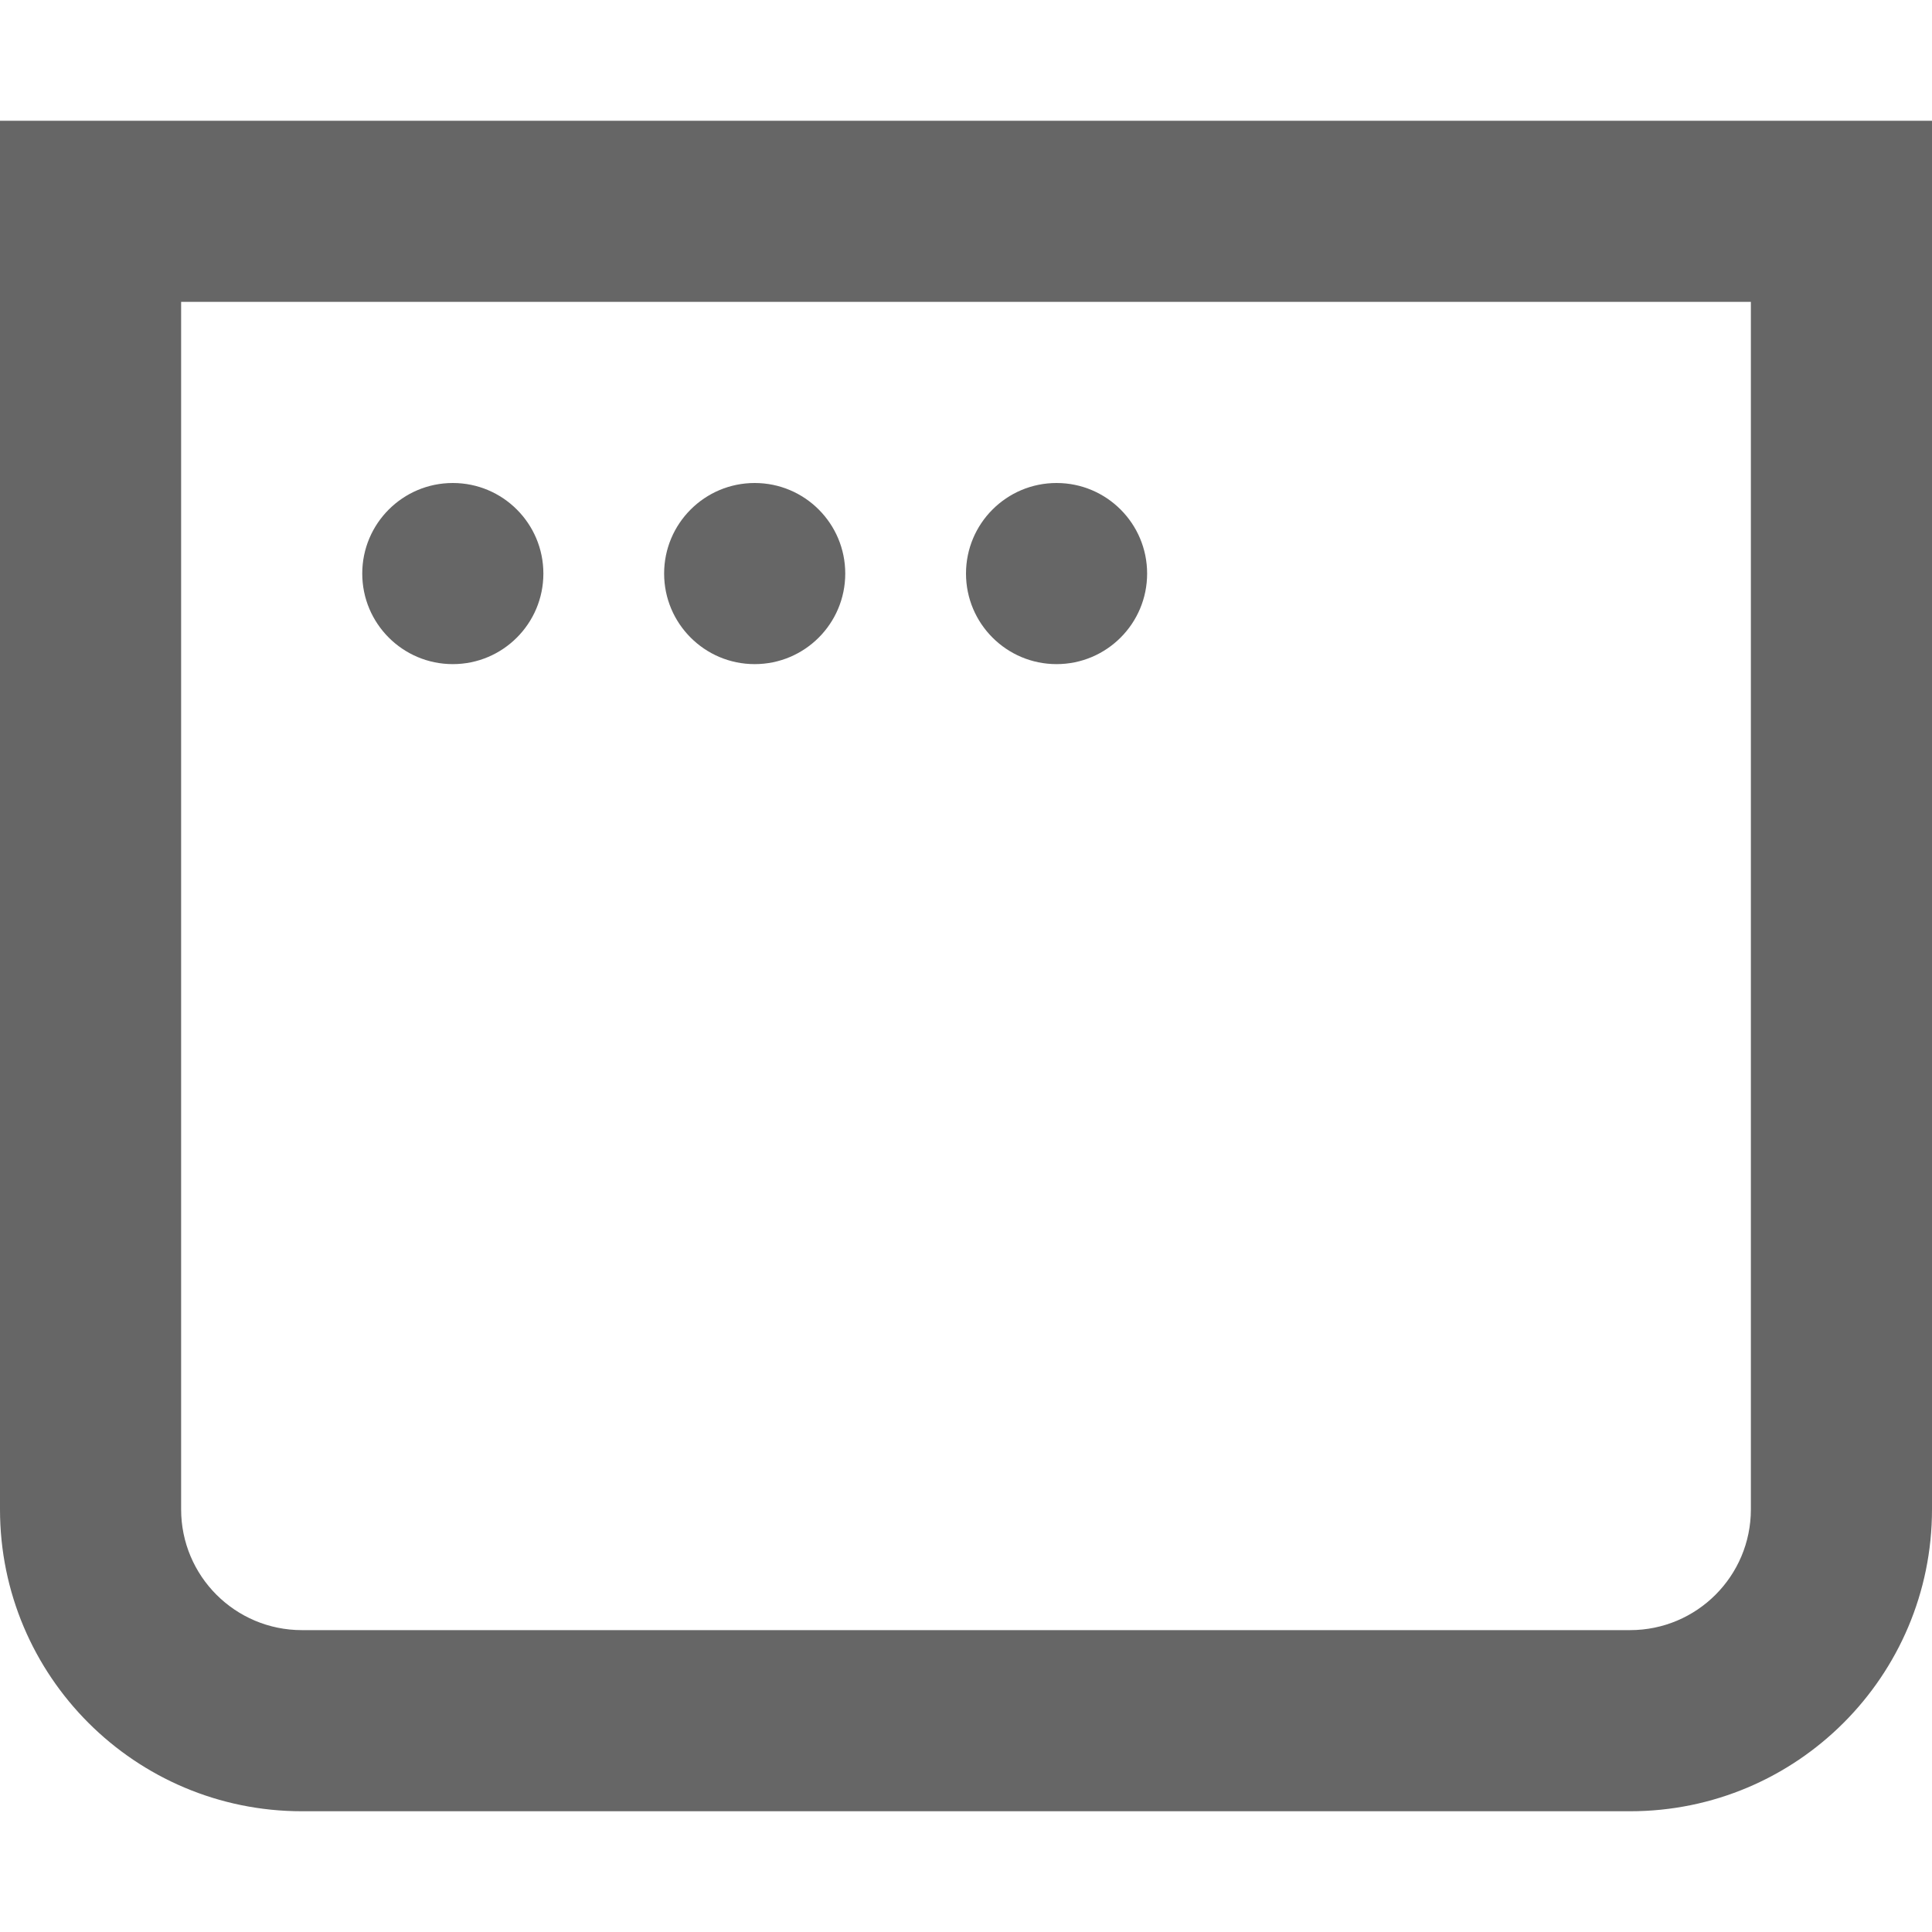
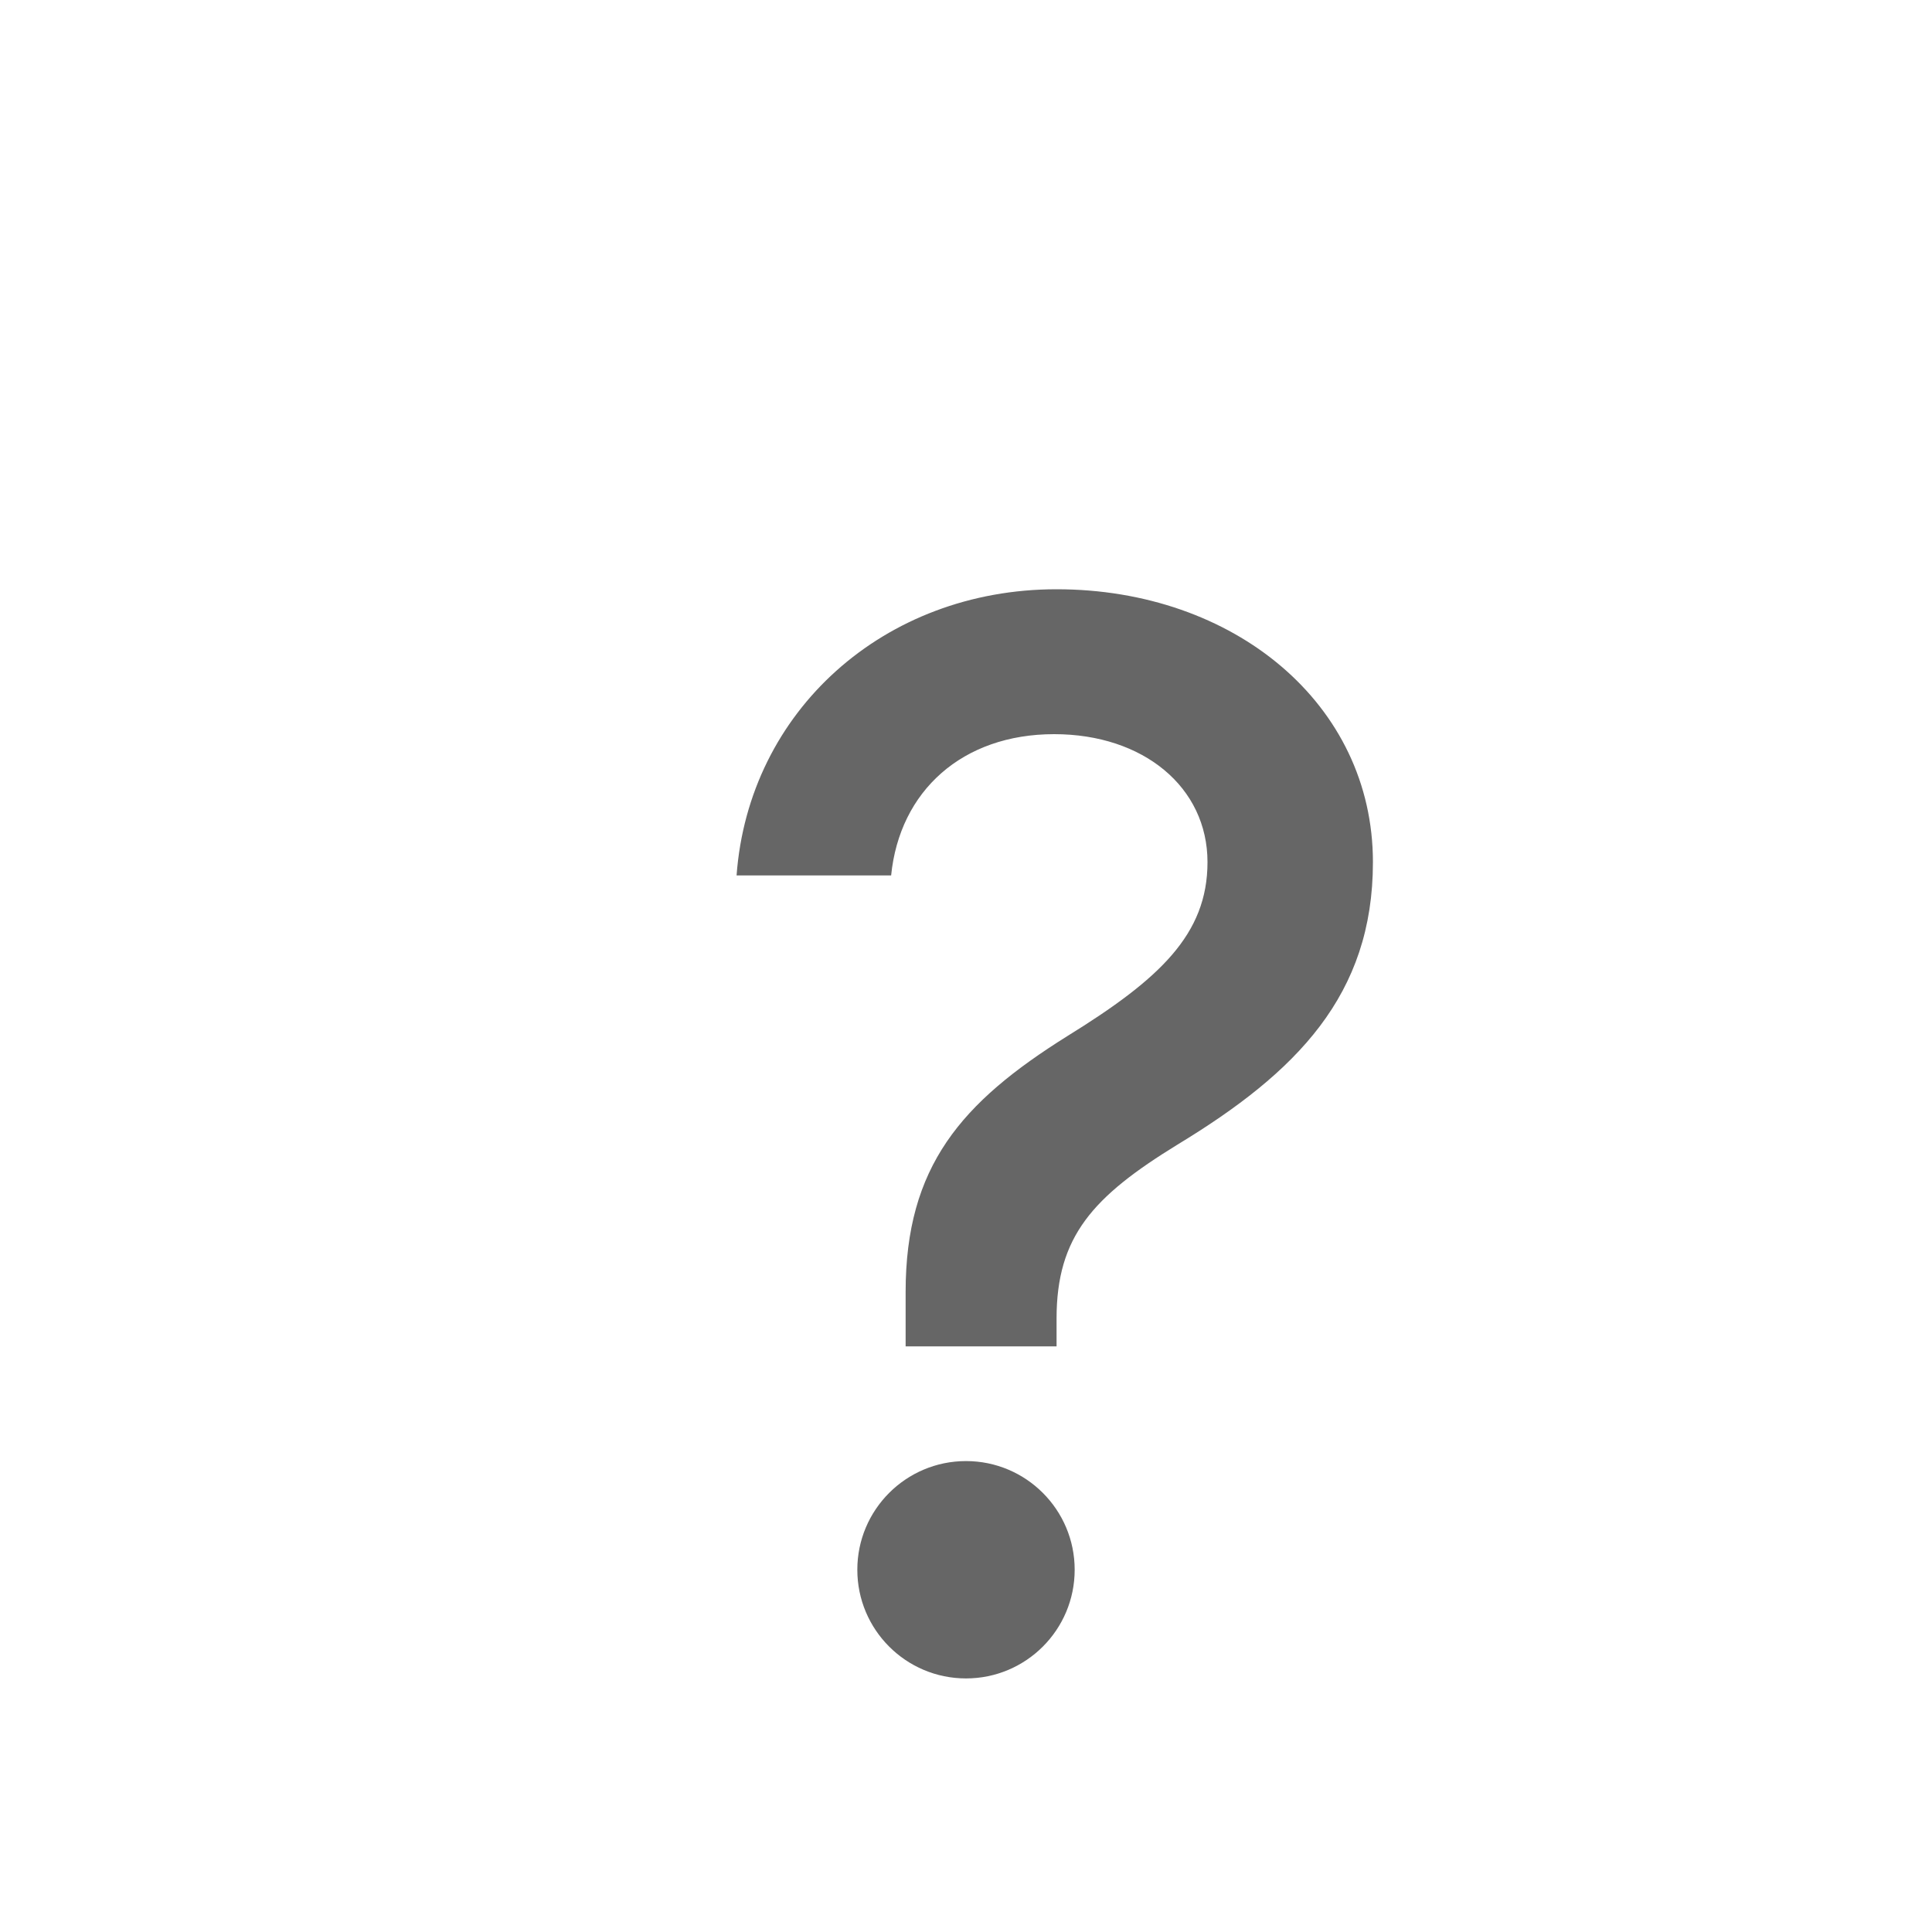
<svg xmlns="http://www.w3.org/2000/svg" fill="none" viewBox="0 0 16 16">
-   <path fill-rule="evenodd" clip-rule="evenodd" d="M1.5 2.5h13v10a1 1 0 0 1-1 1h-11a1 1 0 0 1-1-1zM0 1h16v11.5a2.5 2.5 0 0 1-2.5 2.5h-11A2.5 2.5 0 0 1 0 12.5zm3.75 4.5a.75.75 0 1 0 0-1.5.75.75 0 0 0 0 1.5M7 4.75a.75.75 0 1 1-1.5 0 .75.75 0 0 1 1.5 0m1.75.75a.75.75 0 1 0 0-1.5.75.75 0 0 0 0 1.5" fill="#666" />
+   <path fill="#666" fill-rule="evenodd" clip-rule="evenodd" d="M8 12.1a.9.9 0 1 0 0 1.8.9.9 0 0 0 0-1.8Zm-.5-.95V10.7c0-1.04.46-1.57 1.34-2.12.76-.47 1.16-.84 1.16-1.44 0-.62-.53-1.06-1.27-1.06-.76 0-1.28.47-1.35 1.17H6.1c.1-1.36 1.22-2.37 2.65-2.37 1.47 0 2.62.95 2.62 2.26 0 1.1-.63 1.74-1.62 2.34-.7.43-1 .76-1 1.44v.23z" />
</svg>
